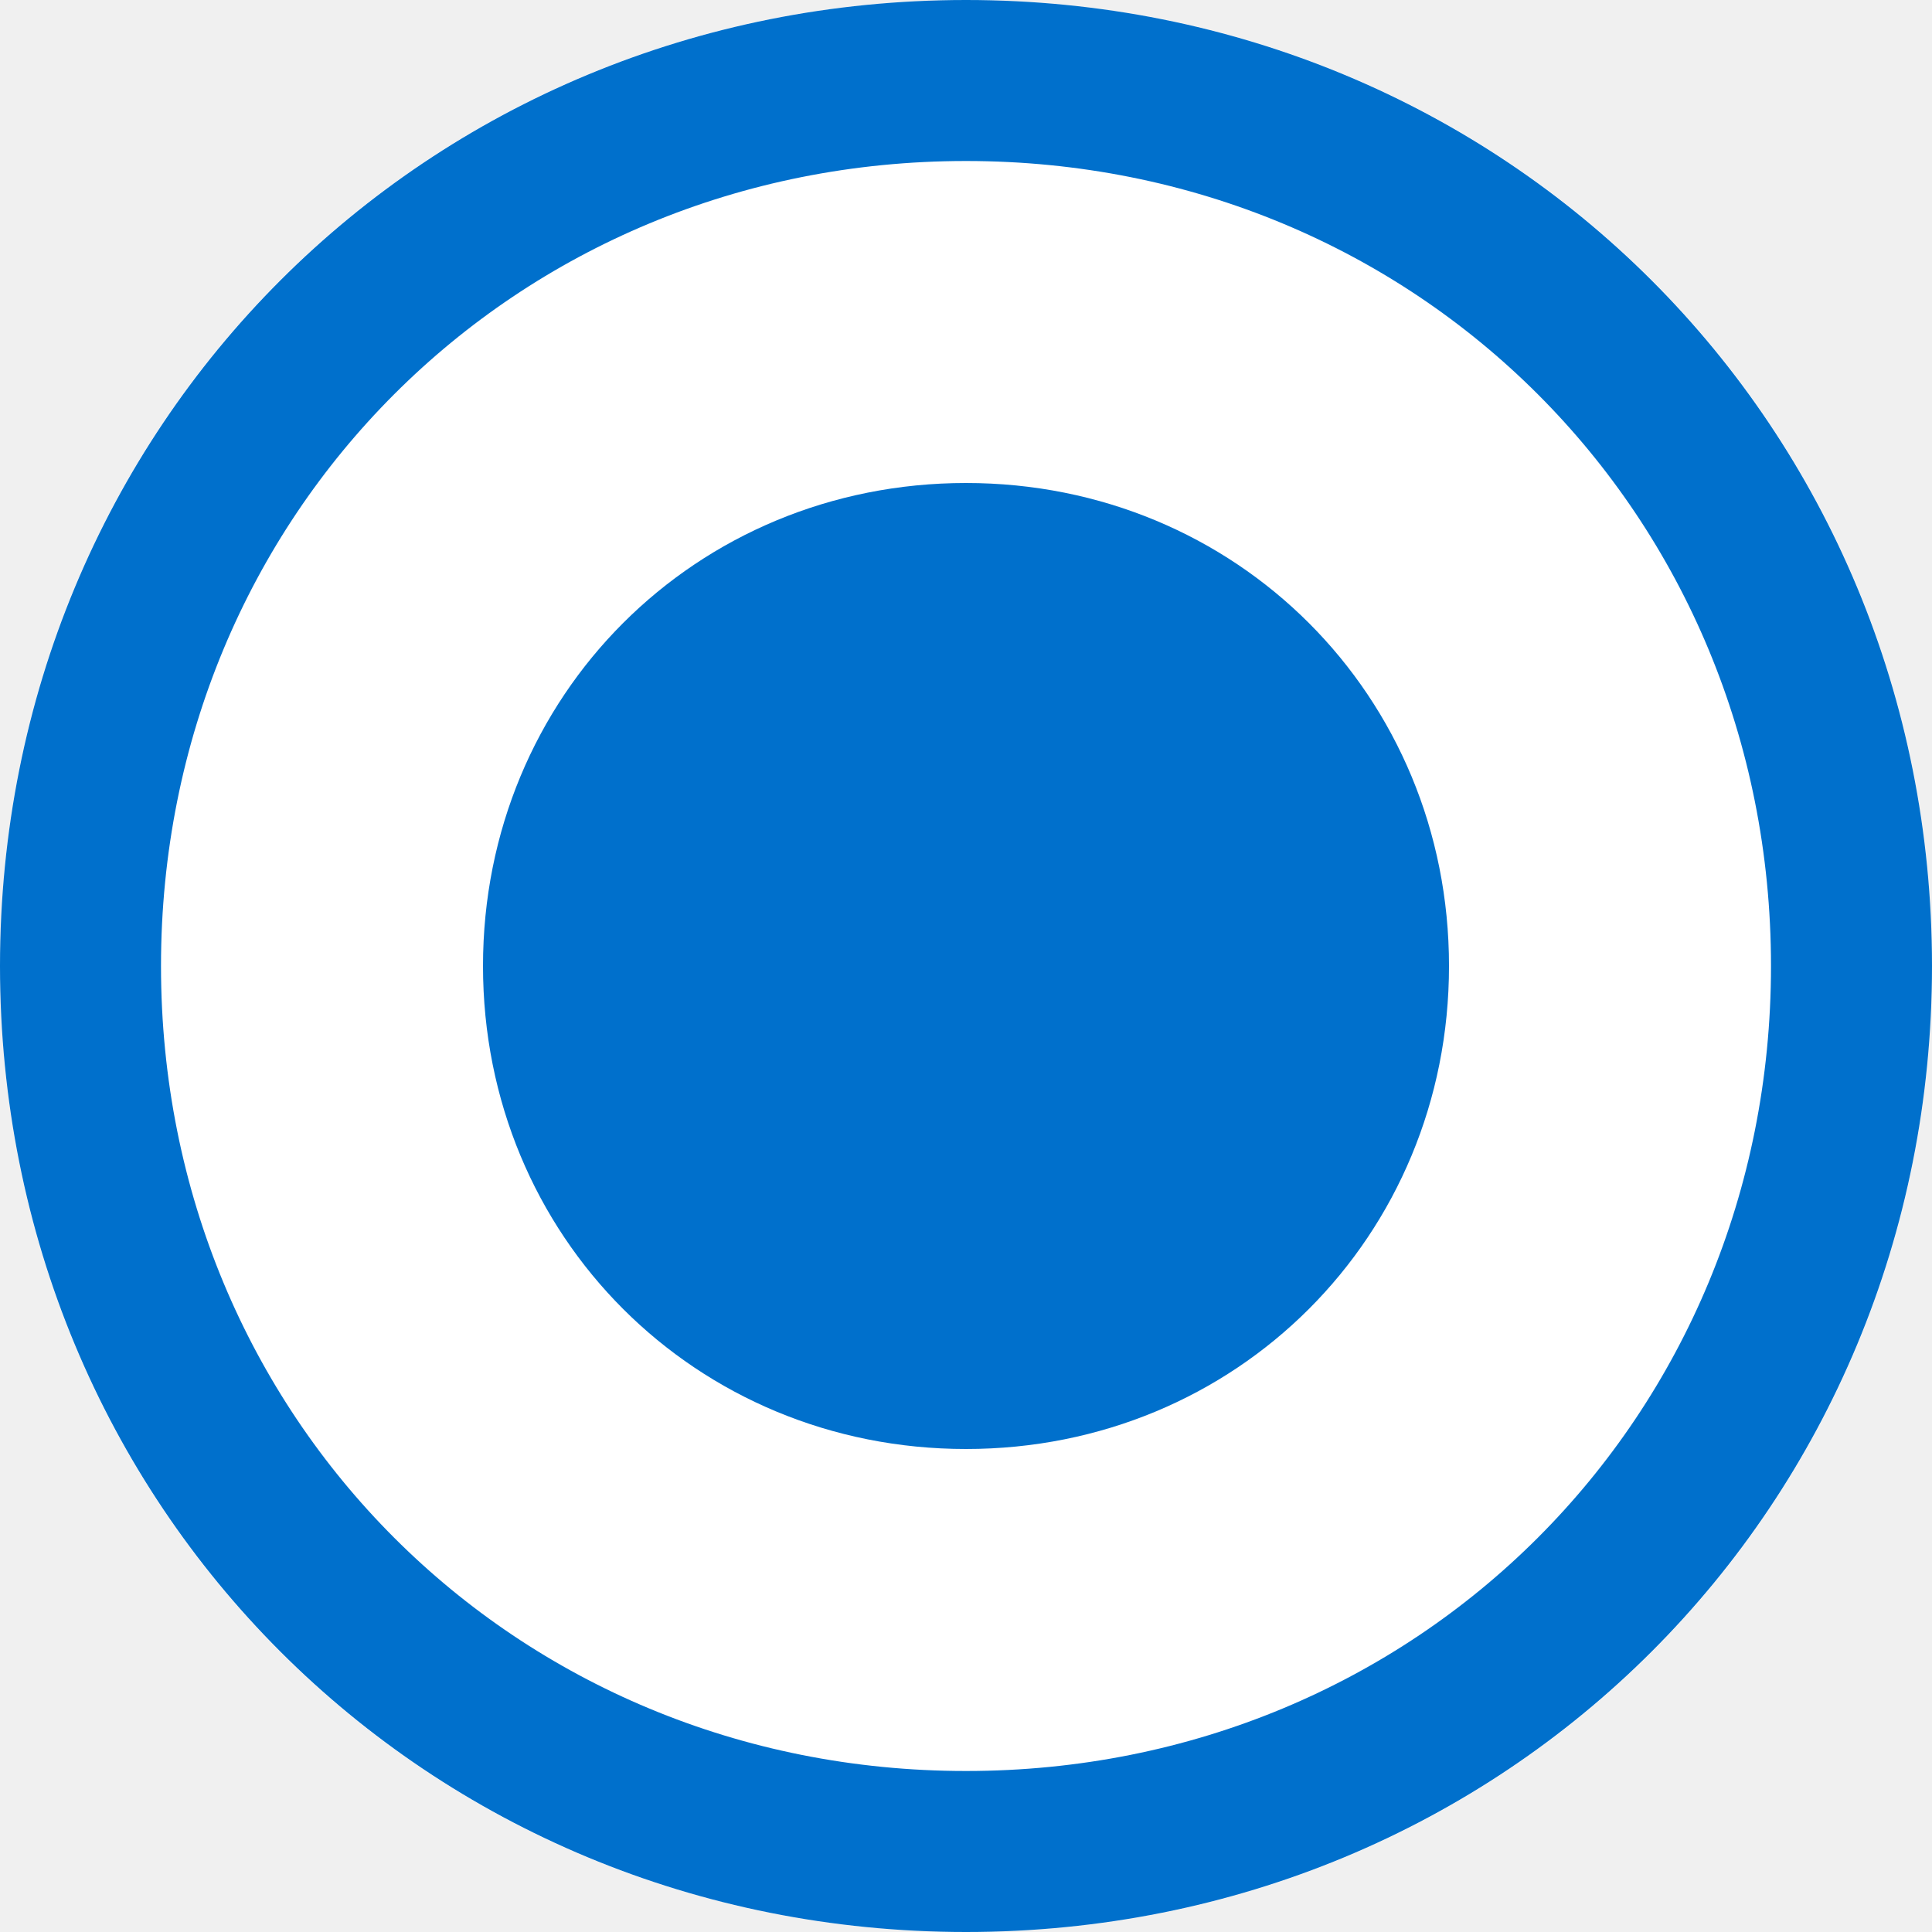
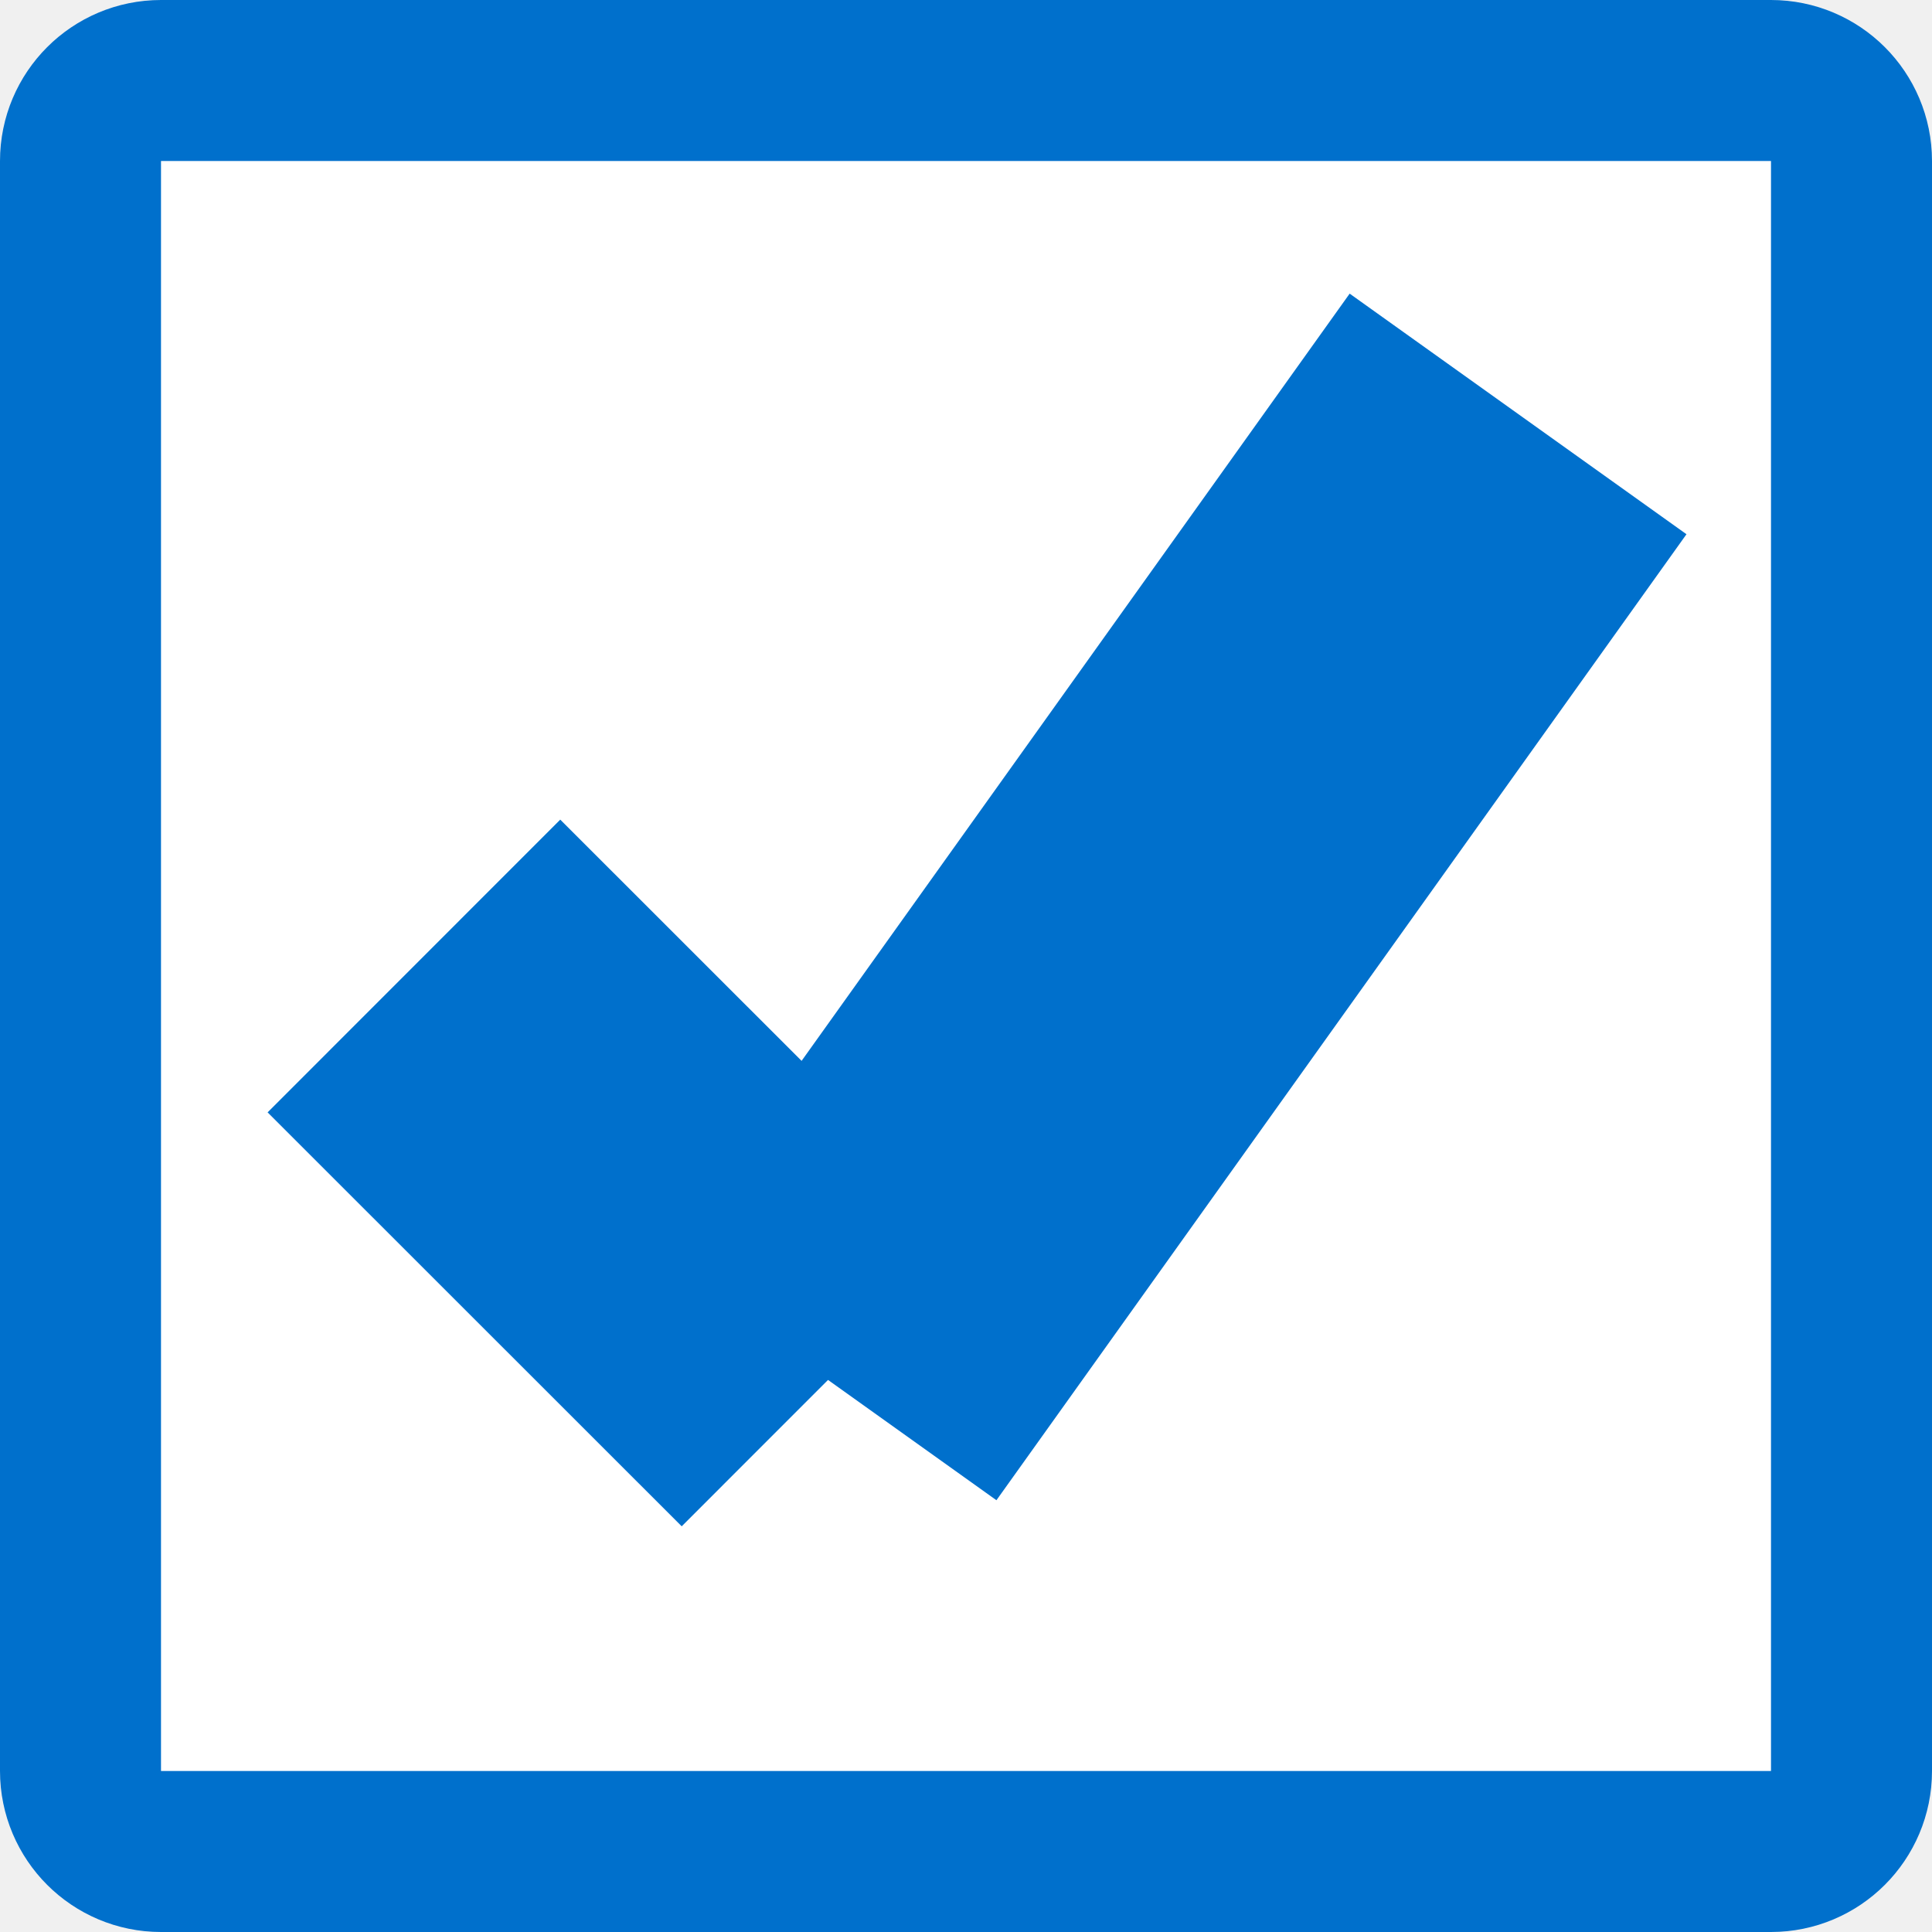
- <svg xmlns="http://www.w3.org/2000/svg" version="1.1" width="12px" height="12px" viewBox="177 960  12 12">
-   <path d="M 183 960  C 186.36 960  189 962.64  189 966  C 189 969.36  186.36 972  183 972  C 179.64 972  177 969.36  177 966  C 177 962.64  179.64 960  183 960  Z " fill-rule="nonzero" fill="#ffffff" stroke="none" />
-   <path d="M 183 960.5  C 186.08 960.5  188.5 962.92  188.5 966  C 188.5 969.08  186.08 971.5  183 971.5  C 179.92 971.5  177.5 969.08  177.5 966  C 177.5 962.92  179.92 960.5  183 960.5  Z " stroke-width="1" stroke="#0070cc" fill="none" />
-   <path d="M 183 969  C 181.32 969  180 967.68  180 966  C 180 964.32  181.32 963  183 963  C 184.68 963  186 964.32  186 966  C 186 967.68  184.68 969  183 969  " fill-rule="nonzero" fill="#0070cc" stroke="none" />
+ <svg xmlns="http://www.w3.org/2000/svg" version="1.1" width="12px" height="12px" viewBox="442 530  12 12">
+   <path d="M 442.5 531  A 0.5 0.5 0 0 1 443 530.5 L 453 530.5  A 0.5 0.5 0 0 1 453.5 531 L 453.5 541  A 0.5 0.5 0 0 1 453 541.5 L 443 541.5  A 0.5 0.5 0 0 1 442.5 541 L 442.5 531  Z " fill-rule="nonzero" fill="#ffffff" stroke="none" />
+   <path d="M 442.5 531  A 0.5 0.5 0 0 1 443 530.5 L 453 530.5  A 0.5 0.5 0 0 1 453.5 531 L 453.5 541  A 0.5 0.5 0 0 1 453 541.5 L 443 541.5  A 0.5 0.5 0 0 1 442.5 541 L 442.5 531  Z " stroke-width="1" stroke="#0070cc" fill="none" />
+   <path d="M 444.571 536  L 447.143 538.571  " stroke-width="2.571" stroke="#0070cc" fill="none" />
+   <path d="M 447.143 538.571  L 451.429 532.571  " stroke-width="2.571" stroke="#0070cc" fill="none" />
</svg>
